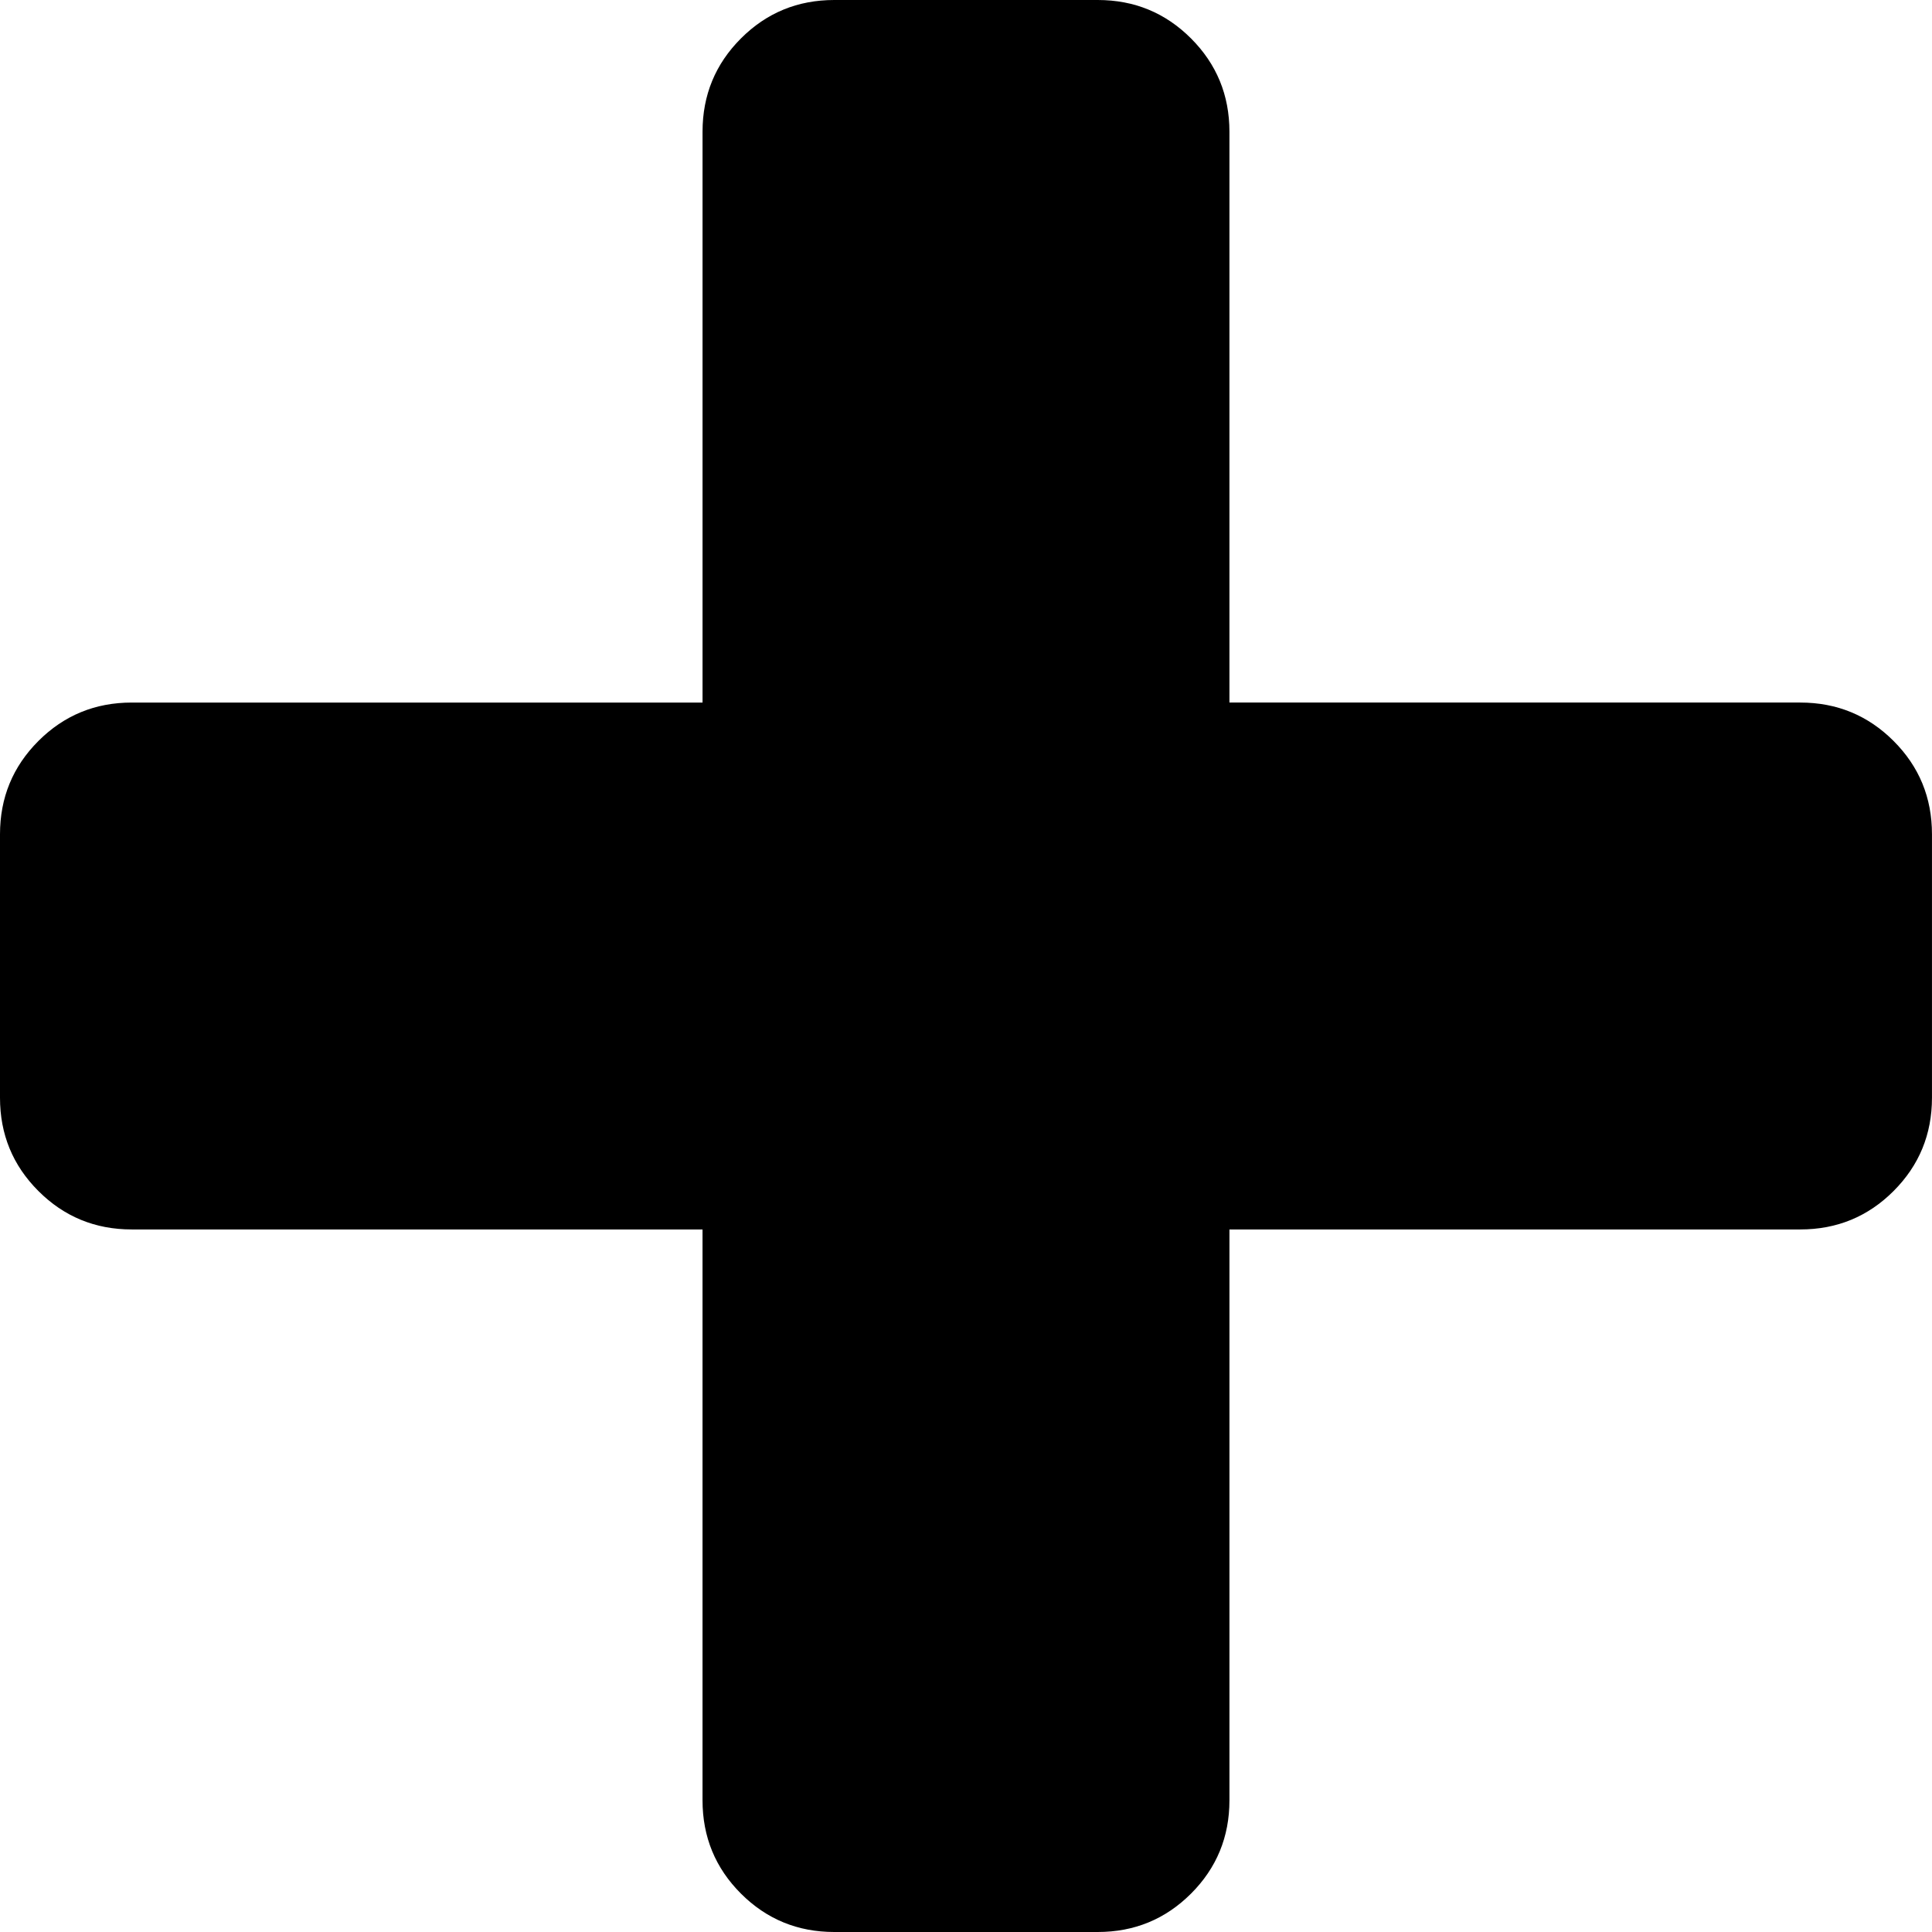
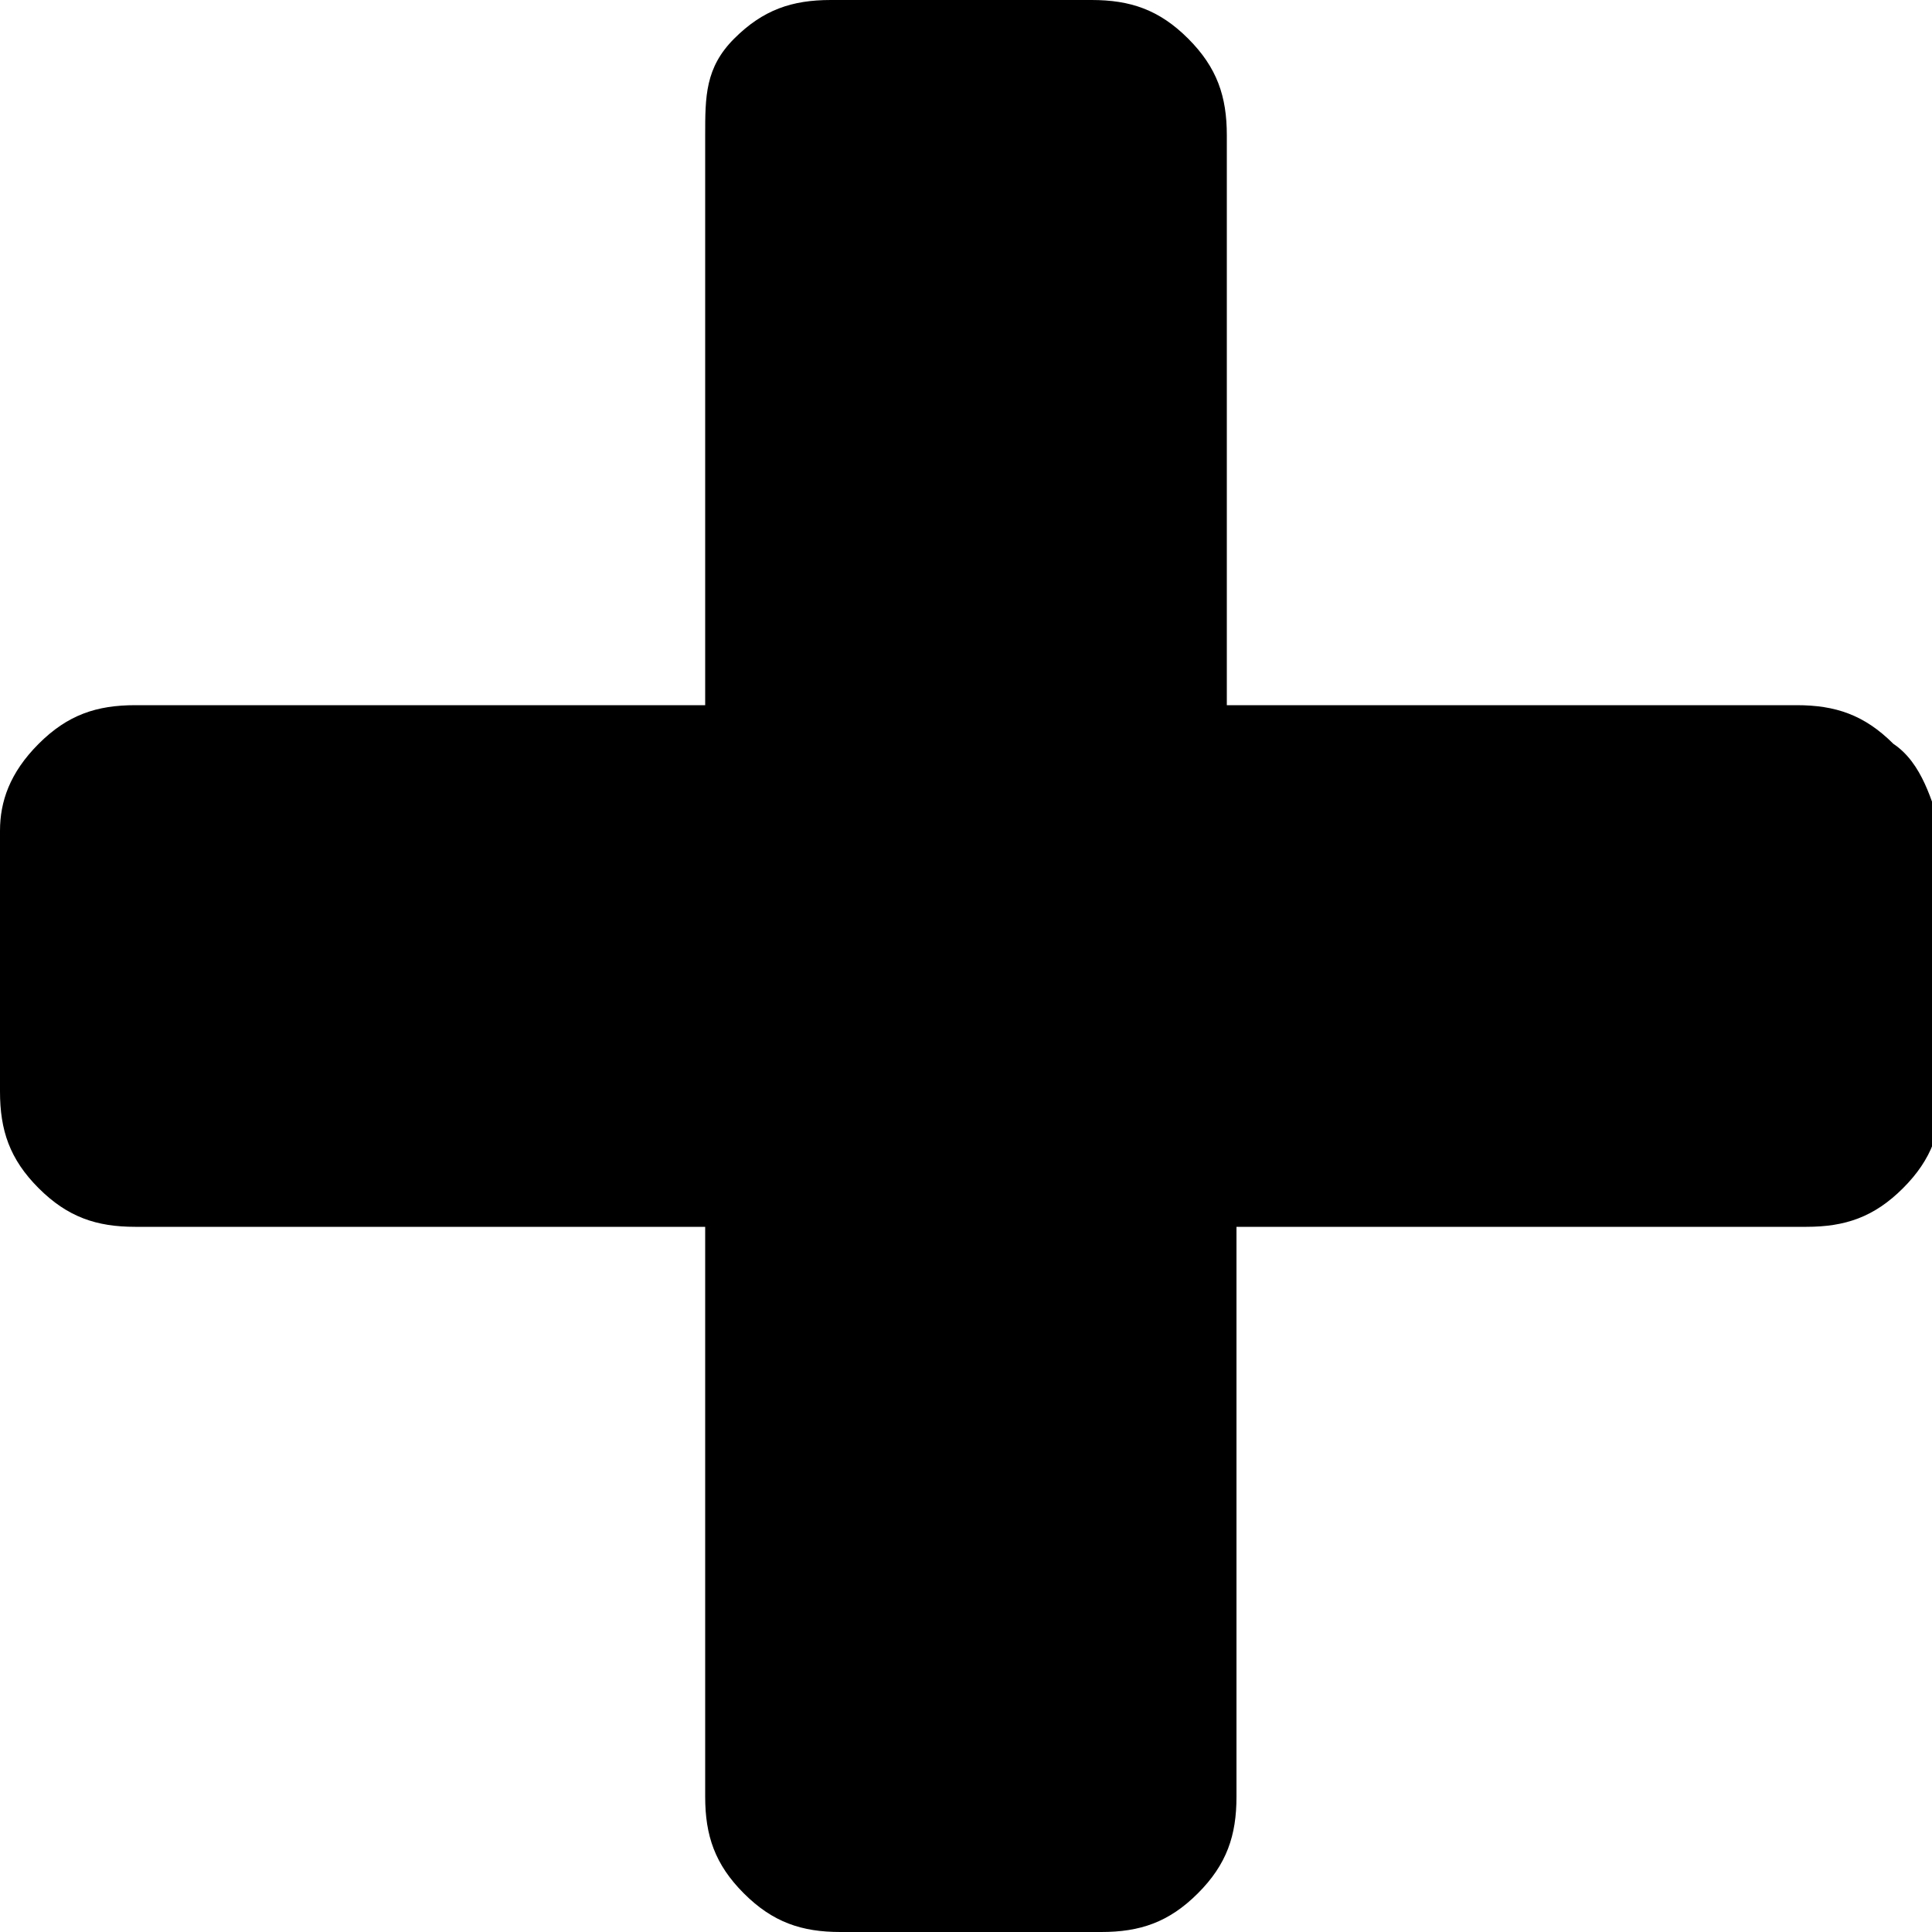
- <svg xmlns="http://www.w3.org/2000/svg" width="20" height="20" viewBox="0 0 401.994 401.994">
-   <path d="M394 154.175c-5.33-5.33-11.806-7.994-19.417-7.994H255.81V27.41c0-7.61-2.665-14.084-7.993-19.414C242.487 2.666 236.02 0 228.397 0h-54.81c-7.613 0-14.085 2.663-19.415 7.993-5.33 5.33-7.994 11.803-7.994 19.414v118.775H27.408c-7.612 0-14.085 2.664-19.415 7.994S0 165.973 0 173.59v54.818c0 7.618 2.662 14.086 7.992 19.41 5.33 5.333 11.803 7.995 19.414 7.995h118.77V374.59c0 7.61 2.665 14.09 7.995 19.417 5.33 5.325 11.806 7.987 19.418 7.987H228.4c7.618 0 14.087-2.662 19.418-7.987 5.332-5.33 7.994-11.806 7.994-19.417V255.813h118.77c7.618 0 14.09-2.662 19.417-7.994 5.325-5.33 7.99-11.797 7.99-19.415v-54.82c0-7.615-2.66-14.086-7.993-19.413z" />
+ <svg xmlns="http://www.w3.org/2000/svg" height="20" viewBox="0 0 20 20" width="20">
+   <path d="m19.6 7.7c-.3-.3-.6-.4-1-.4h-5.9v-5.9c0-.4-.1-.7-.4-1s-.6-.4-1-.4h-2.7c-.4 0-.7.1-1 .4s-.3.6-.3 1v5.9h-5.9c-.4 0-.7.1-1 .4s-.4.6-.4.9v2.7c0 .4.1.7.4 1s.6.4 1 .4h5.9v5.9c0 .4.1.7.4 1s.6.4 1 .4h2.7c.4 0 .7-.1 1-.4s.4-.6.4-1v-5.9h5.9c.4 0 .7-.1 1-.4s.4-.6.4-1v-2.7c-.1-.3-.2-.7-.5-.9z" />
</svg>
